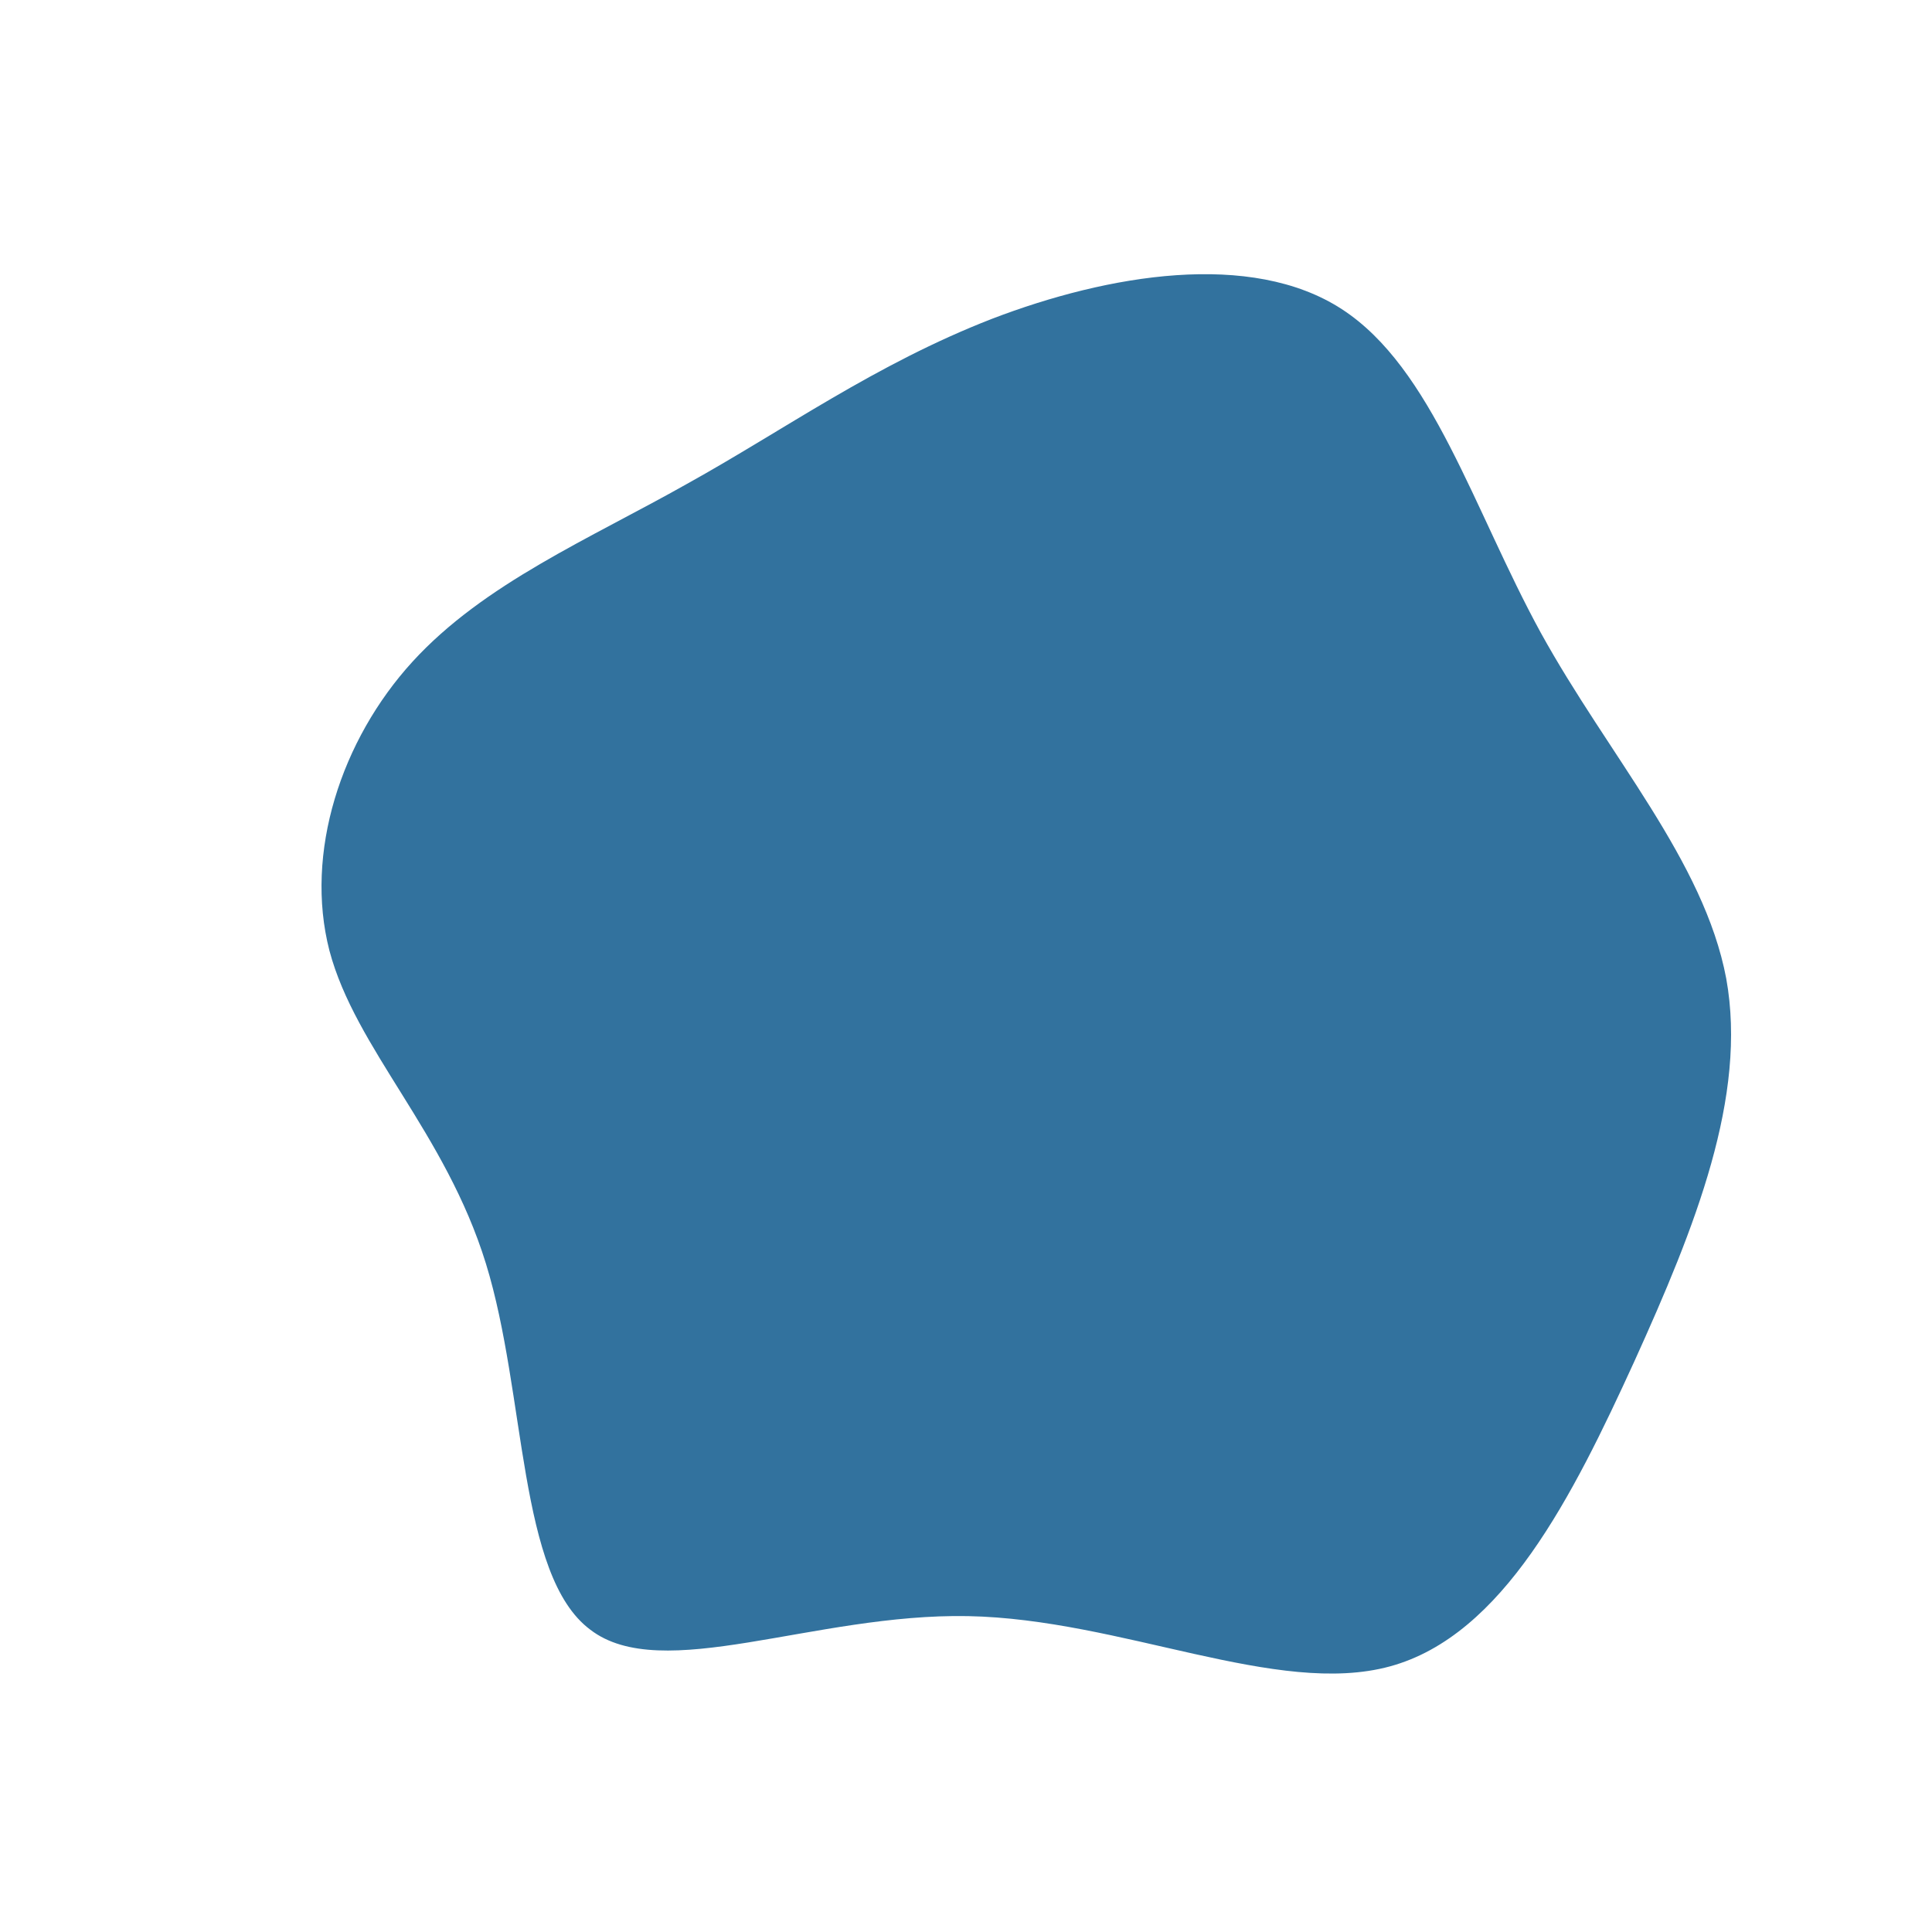
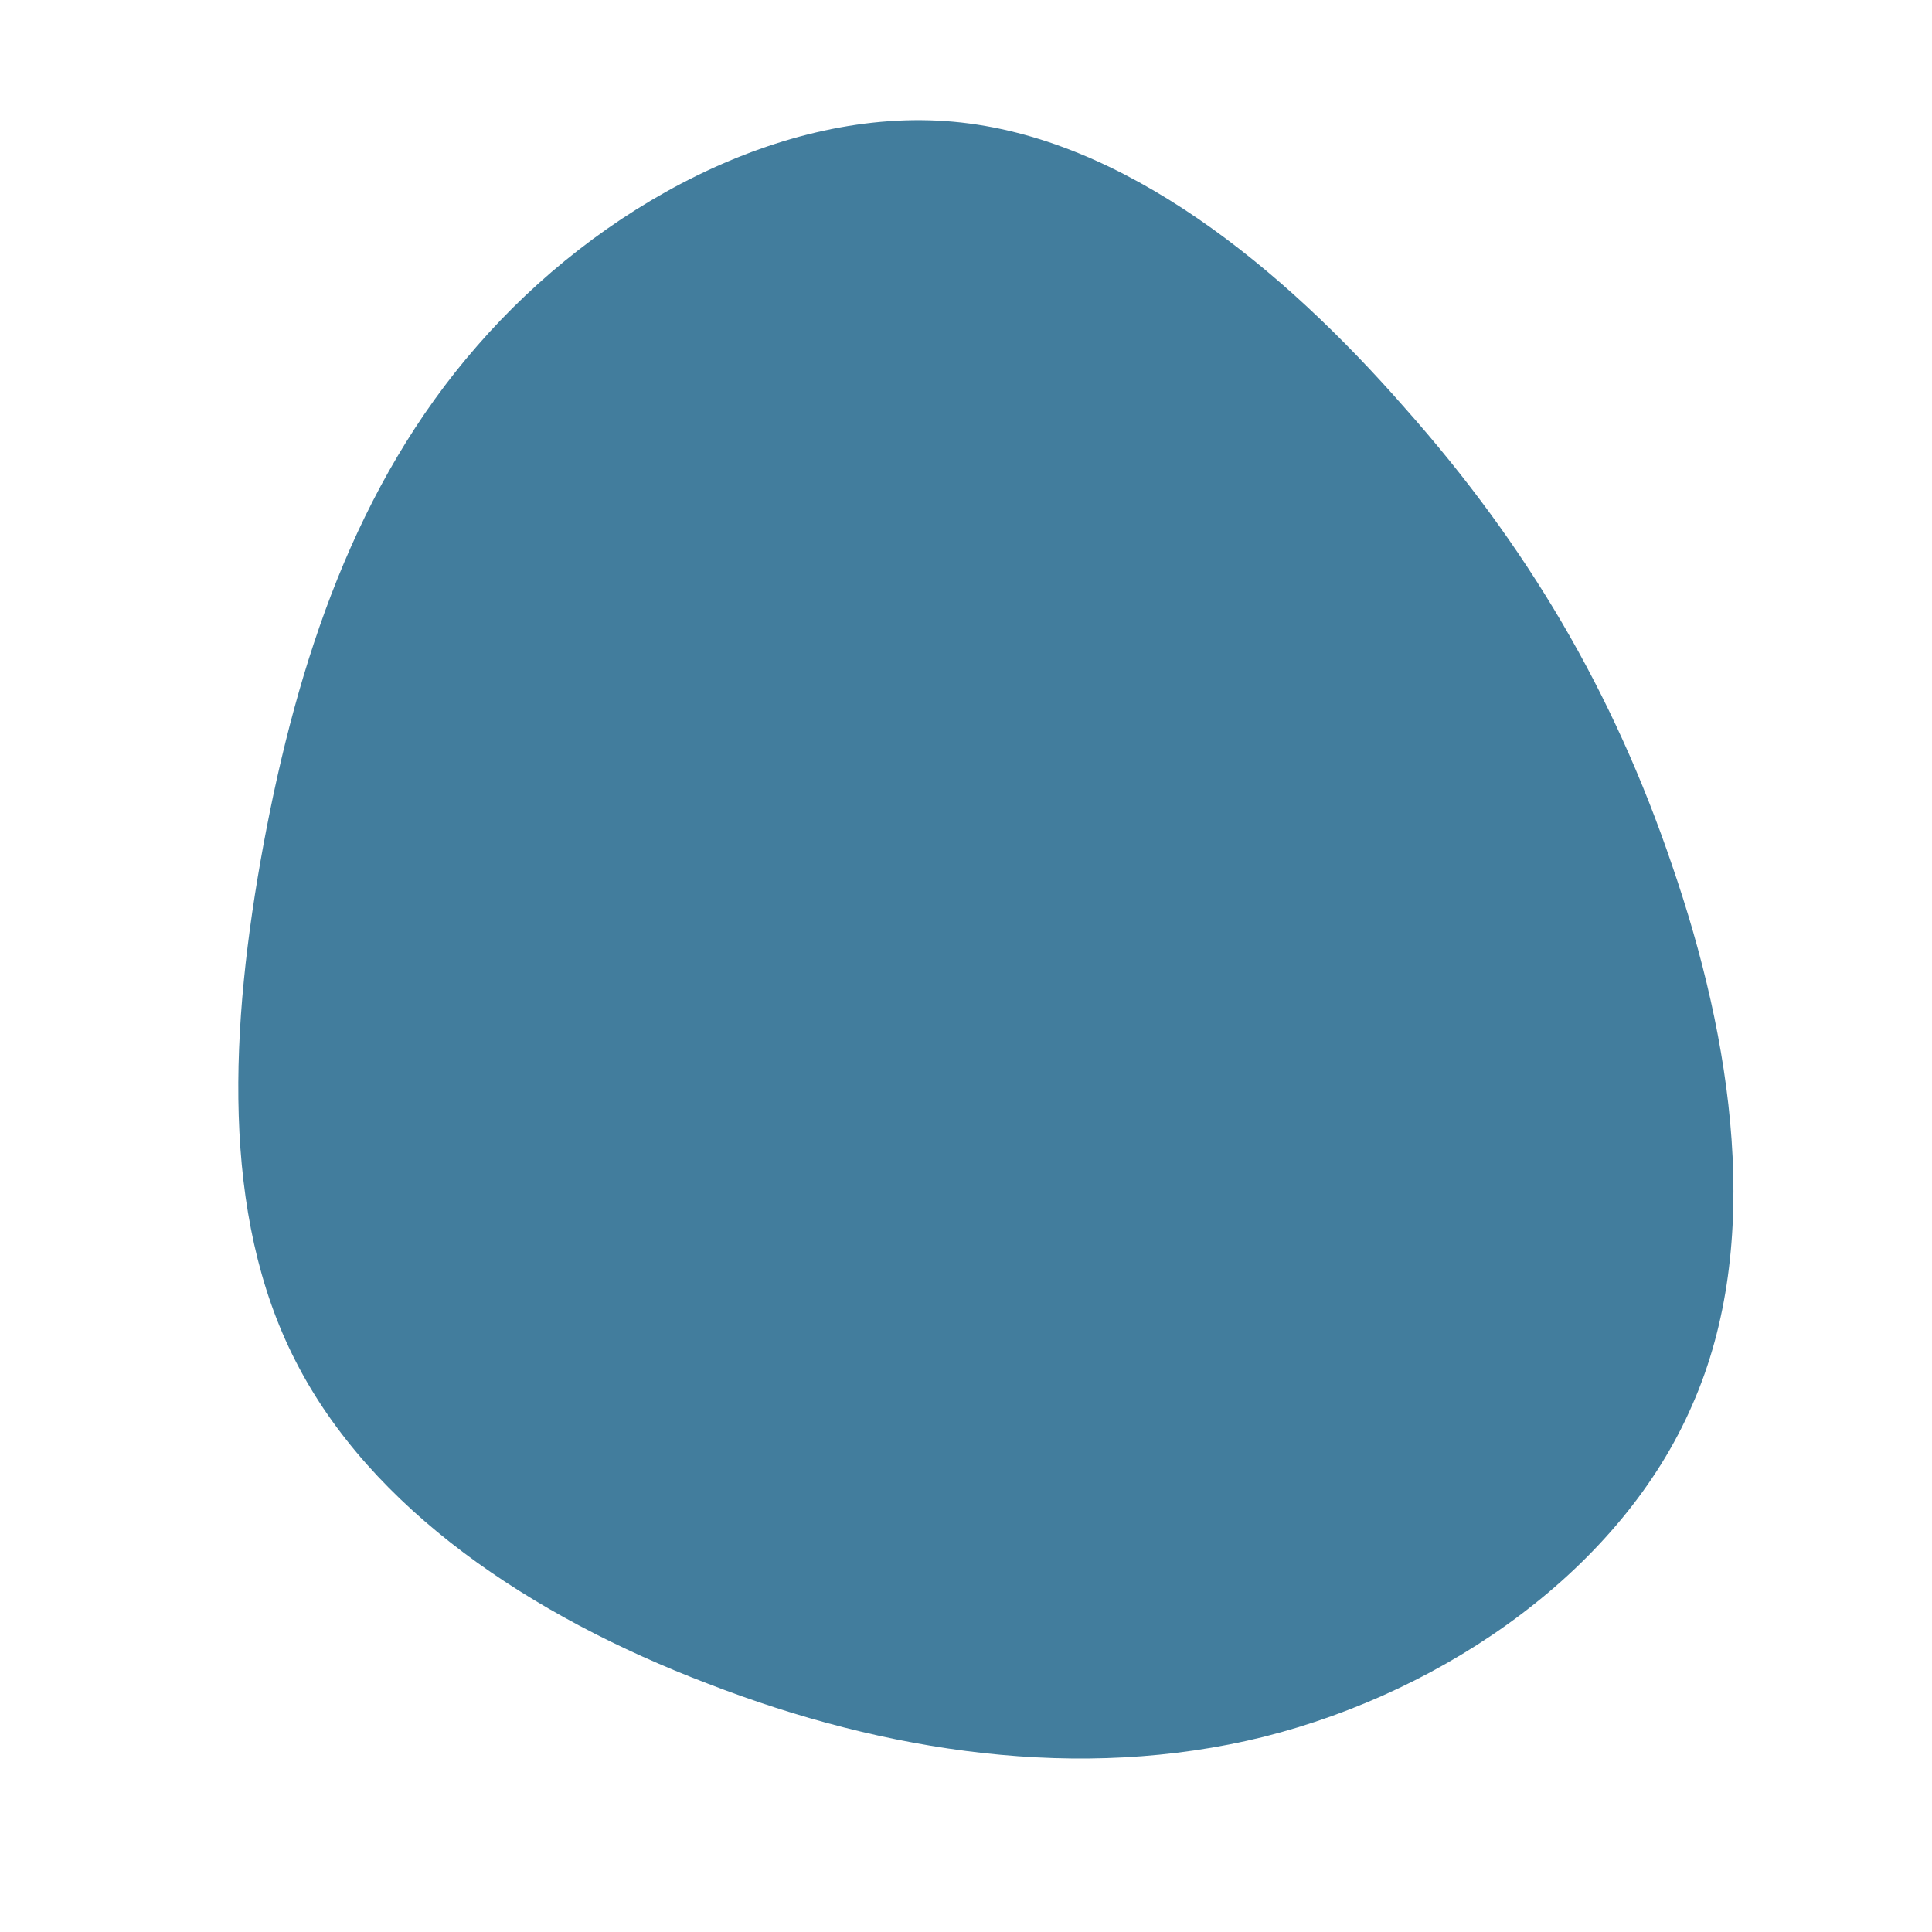
<svg xmlns="http://www.w3.org/2000/svg" viewBox="0 0 200 200">
-   <path fill="#32729E" d="M38.9,-68C48.3,-61.9,52.5,-47.3,59.5,-34.5C66.5,-21.8,76.4,-10.9,78.7,1.3C80.9,13.5,75.5,27,69.2,40.9C62.8,54.9,55.6,69.3,43.9,72.5C32.2,75.7,16.1,67.6,0.2,67.3C-15.7,67,-31.5,74.4,-38.9,68.7C-46.4,63.1,-45.5,44.4,-49.7,30.8C-53.9,17.2,-63.2,8.6,-65.9,-1.6C-68.5,-11.7,-64.7,-23.4,-57.3,-31.5C-49.9,-39.6,-39,-44.2,-28.9,-49.9C-18.8,-55.5,-9.4,-62.3,2.7,-67C14.7,-71.6,29.5,-74.1,38.9,-68Z" transform="translate(100 100)" />
+   <path fill="#427D9D" d="M45.4,-57.8C58.1,-43.5,67,-28.4,73.1,-10.4C79.3,7.6,82.6,28.6,75.2,45.4C67.9,62.3,49.9,75,30.8,79.8C11.8,84.5,-8.4,81.4,-26.7,74.3C-45.1,67.3,-61.6,56.2,-69.4,40.9C-77.2,25.7,-76.2,6.2,-72.7,-12.7C-69.2,-31.5,-63.2,-49.8,-50.6,-64.2C-38.1,-78.6,-19,-89,-1.3,-87.4C16.4,-85.8,32.8,-72.2,45.4,-57.8Z" transform="translate(100 100)" />
</svg>
